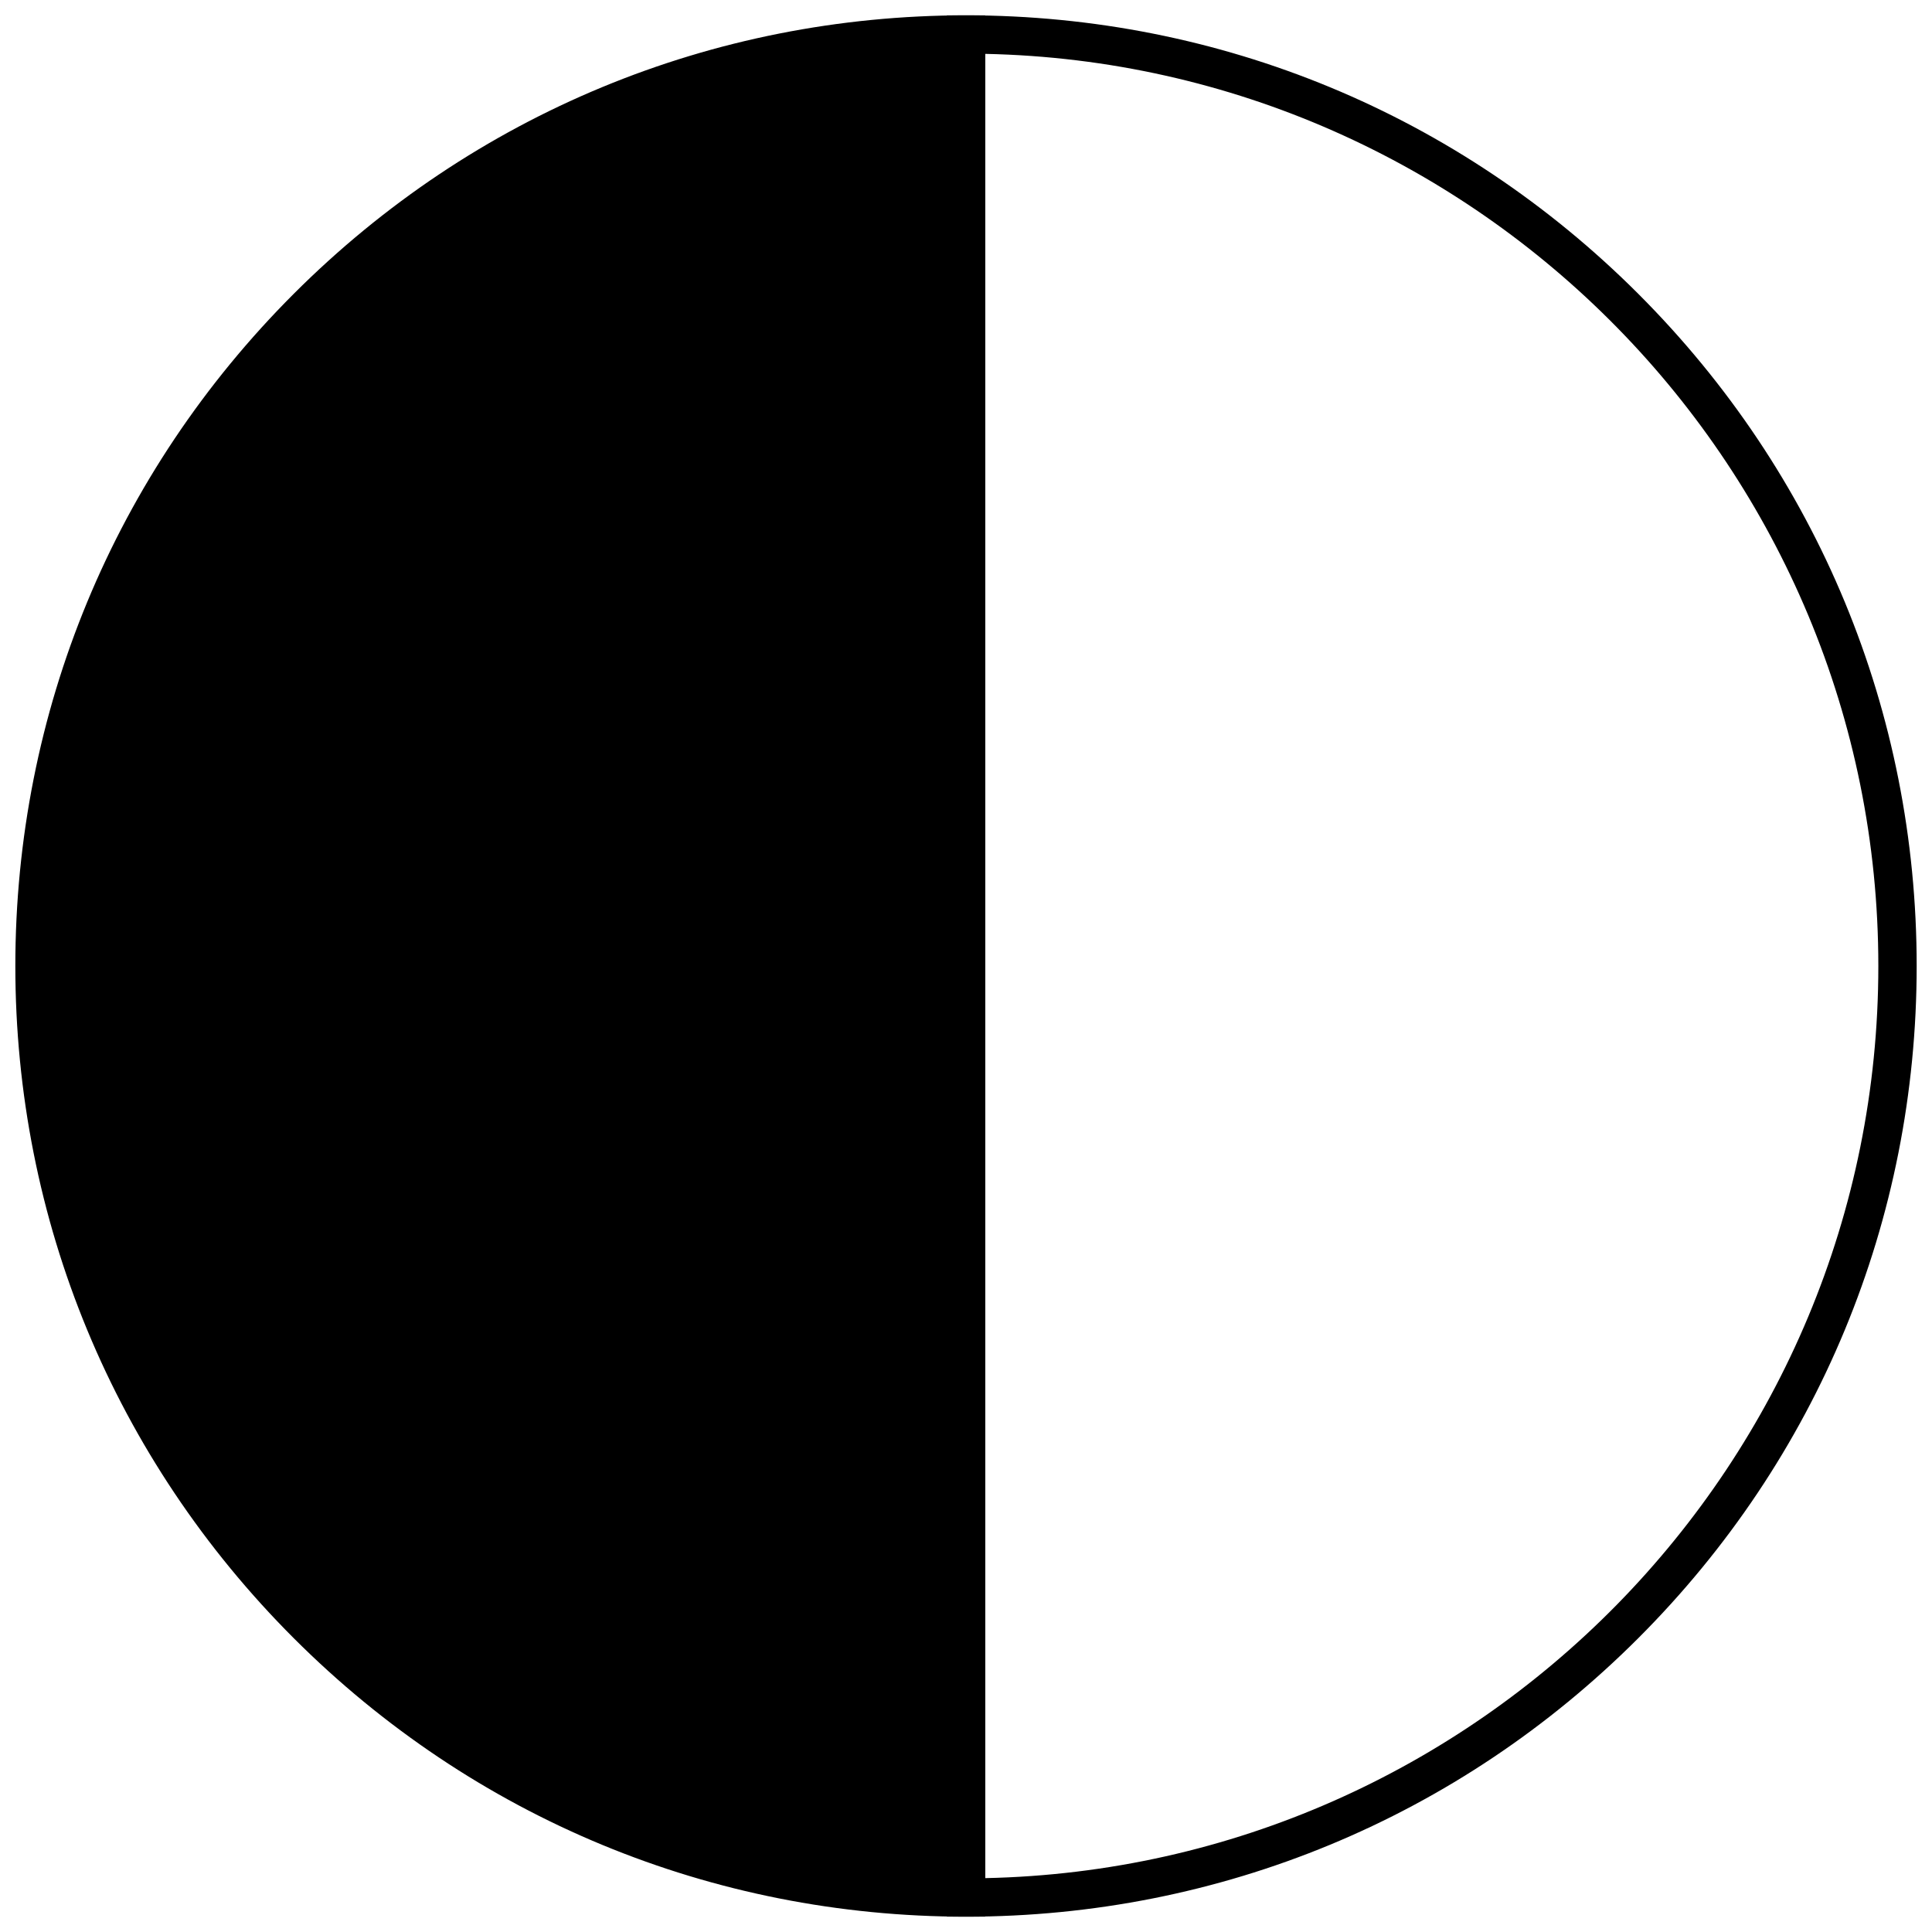
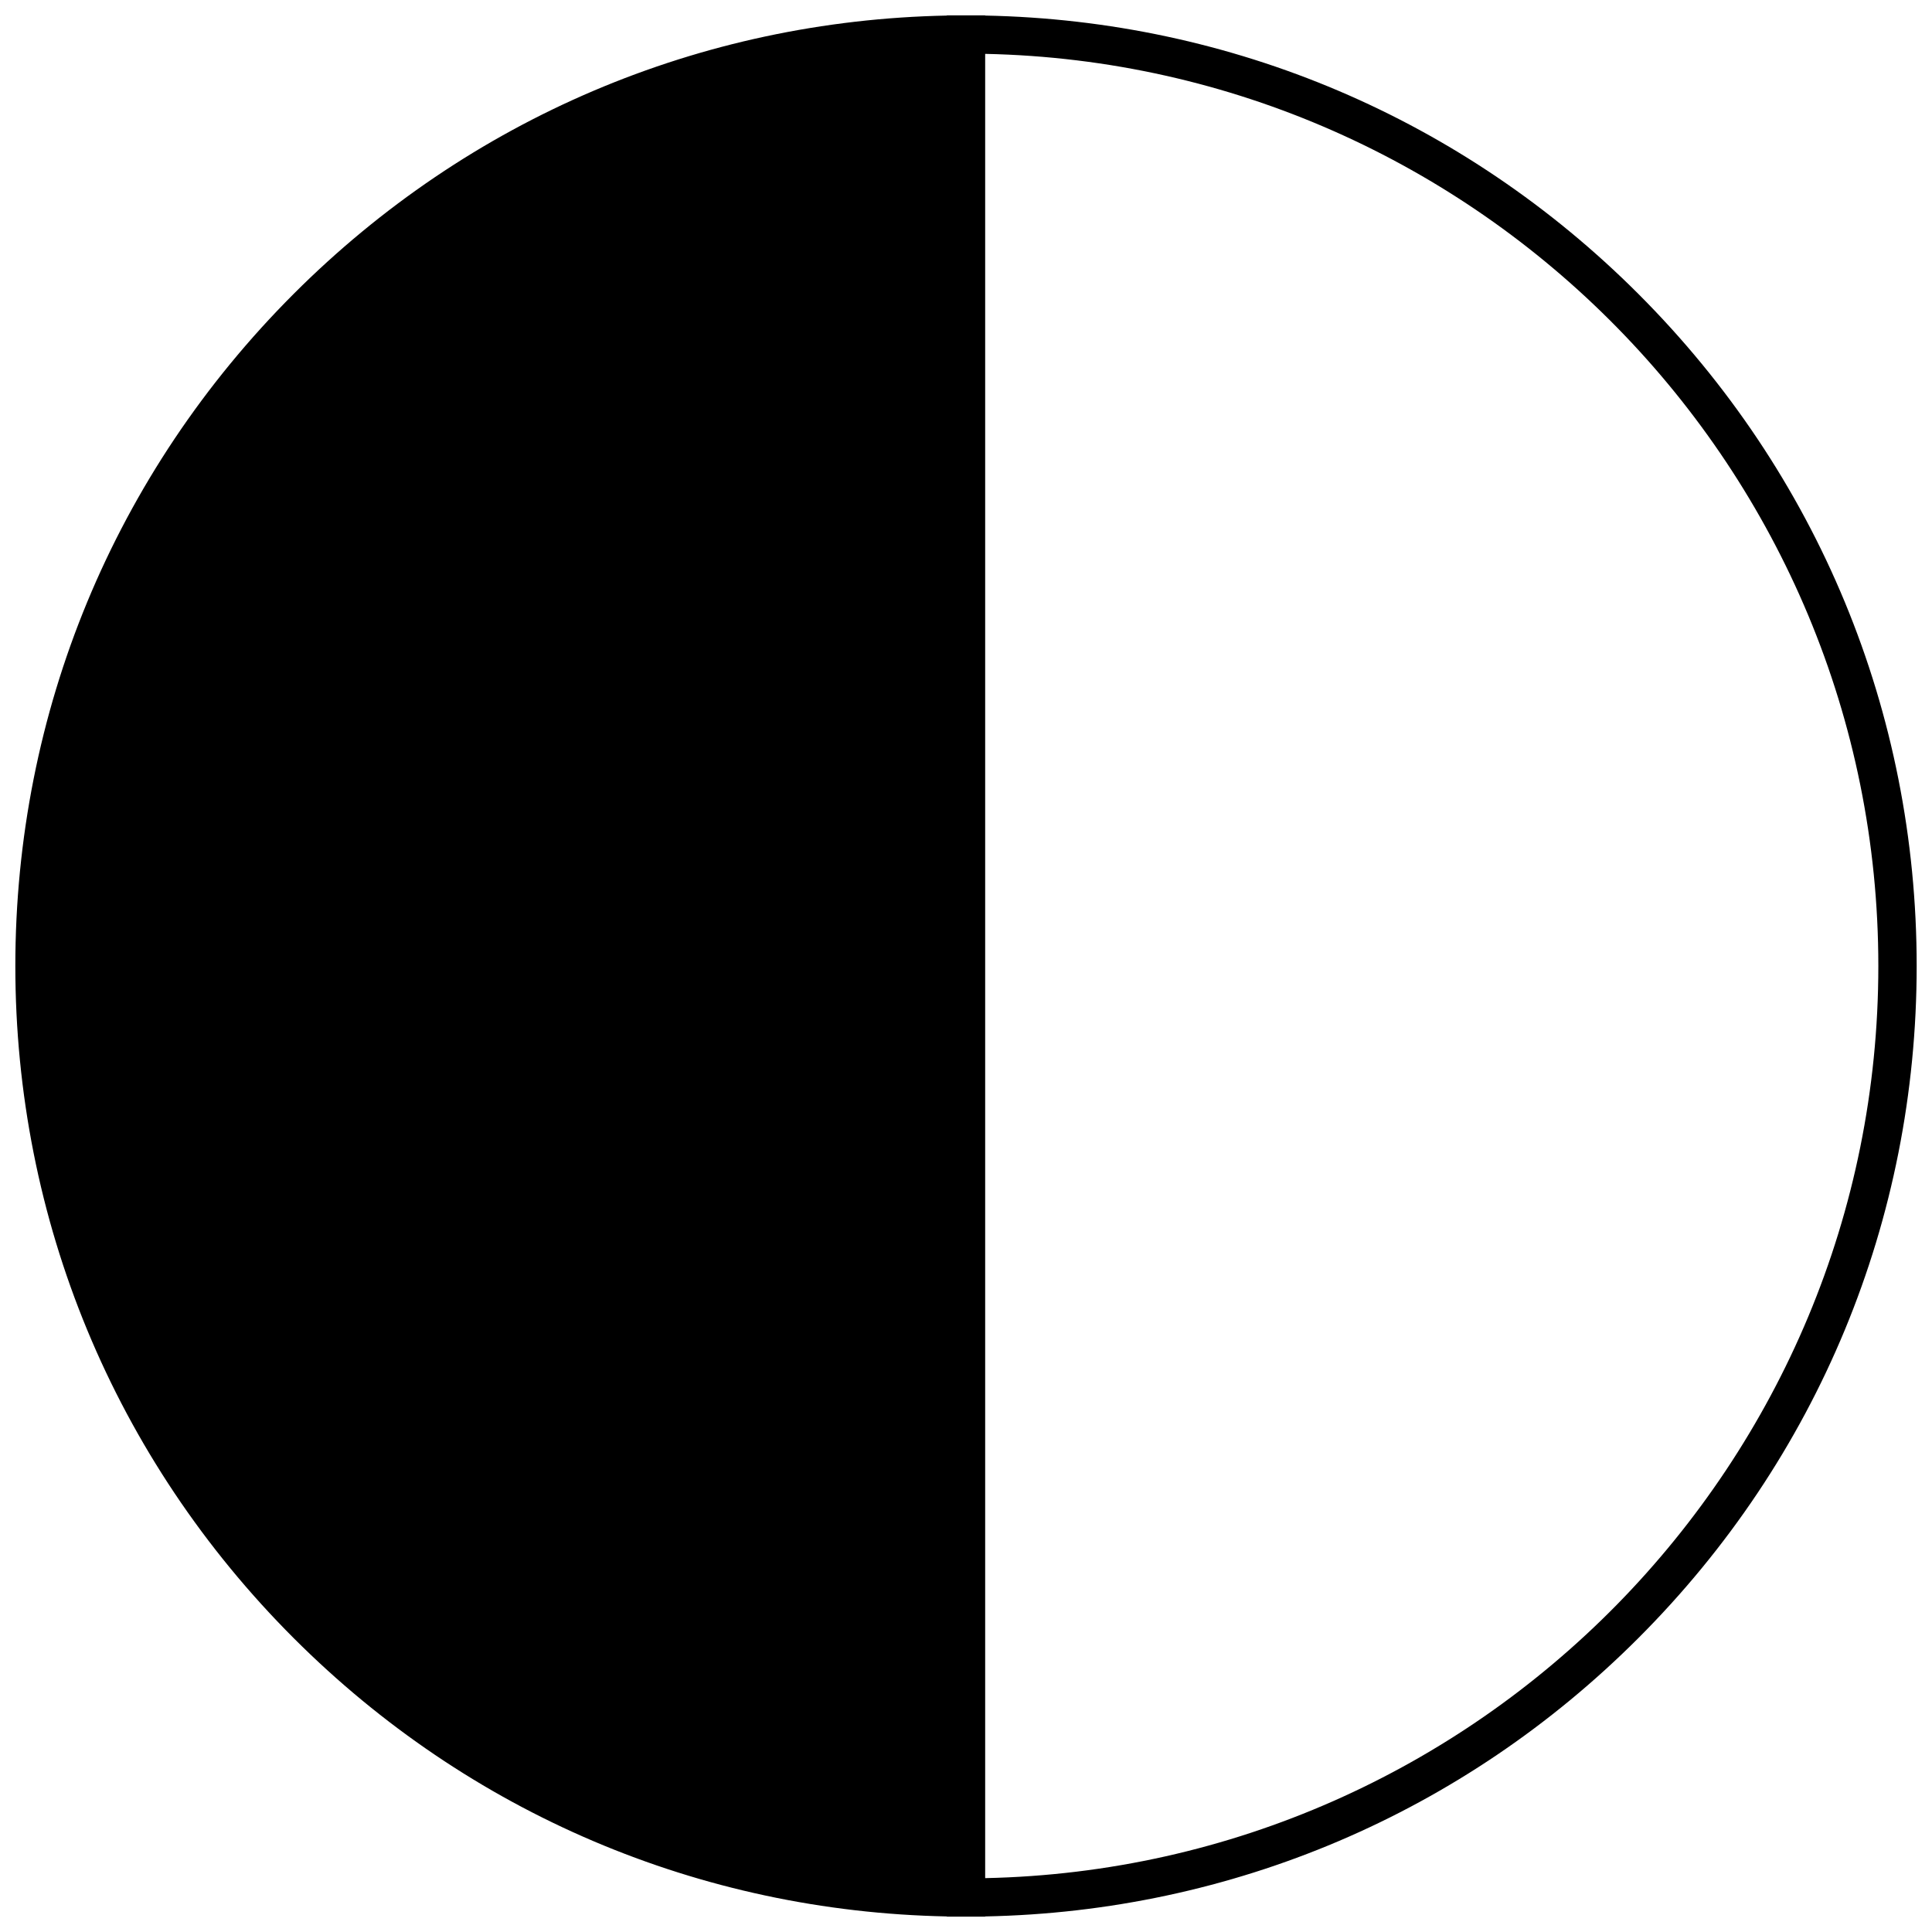
<svg xmlns="http://www.w3.org/2000/svg" version="1.1" id="Layer_1" x="0px" y="0px" width="504px" height="504px" viewBox="0 0 504 504" enable-background="new 0 0 504 504" xml:space="preserve">
-   <ellipse fill="none" stroke="#000000" stroke-width="3" stroke-miterlimit="10" cx="252" cy="251.853" rx="243" ry="243.147" />
  <g>
-     <g>
-       <g>
-         <g>
-           <g>
-             <path d="M252.001,500h-5V4h5c66.243,0,128.521,25.796,175.362,72.637S500.001,185.756,500.001,252       c0,66.243-25.797,128.521-72.638,175.362S318.244,500,252.001,500z M257.001,14.052v475.896       c128.93-2.676,233-108.389,233-237.948S385.931,16.728,257.001,14.052z" />
-           </g>
-         </g>
-       </g>
-       <g>
-         <g>
-           <g>
-             <path d="M252.001,252V9c-134.205,0-243,108.794-243,243c0,134.205,108.795,243,243,243l0,0V252z" />
-             <path d="M257.001,500h-5c-66.243,0-128.521-25.797-175.362-72.638C29.797,380.521,4.001,318.243,4.001,252       c0-66.244,25.796-128.522,72.638-175.363C123.479,29.796,185.758,4,252.001,4h5V500z M247.001,14.052       c-128.93,2.676-233,108.389-233,237.948s104.07,235.272,233,237.948V14.052z" />
-           </g>
-         </g>
-       </g>
-     </g>
+     <path fill="none" d="M257.001,14.052v475.896c128.93-2.676,233-108.39,233-237.948C490.001,122.441,385.931,16.728,257.001,14.052z   " />
+     <path d="M500.001,252c0-66.244-25.797-128.522-72.638-175.363C381.703,30.977,321.372,5.326,257.001,4.061V4h-5h-5v0.061   C182.63,5.326,122.298,30.977,76.639,76.637C29.797,123.478,4.001,185.756,4.001,252c0,66.243,25.796,128.521,72.638,175.362   c45.66,45.66,105.991,71.312,170.362,72.577V500h5h5v-0.061c64.371-1.266,124.702-26.917,170.362-72.577   C474.204,380.521,500.001,318.243,500.001,252z M257.001,489.948V14.052c128.93,2.676,233,108.389,233,237.948   C490.001,381.559,385.931,487.272,257.001,489.948z" />
  </g>
</svg>
